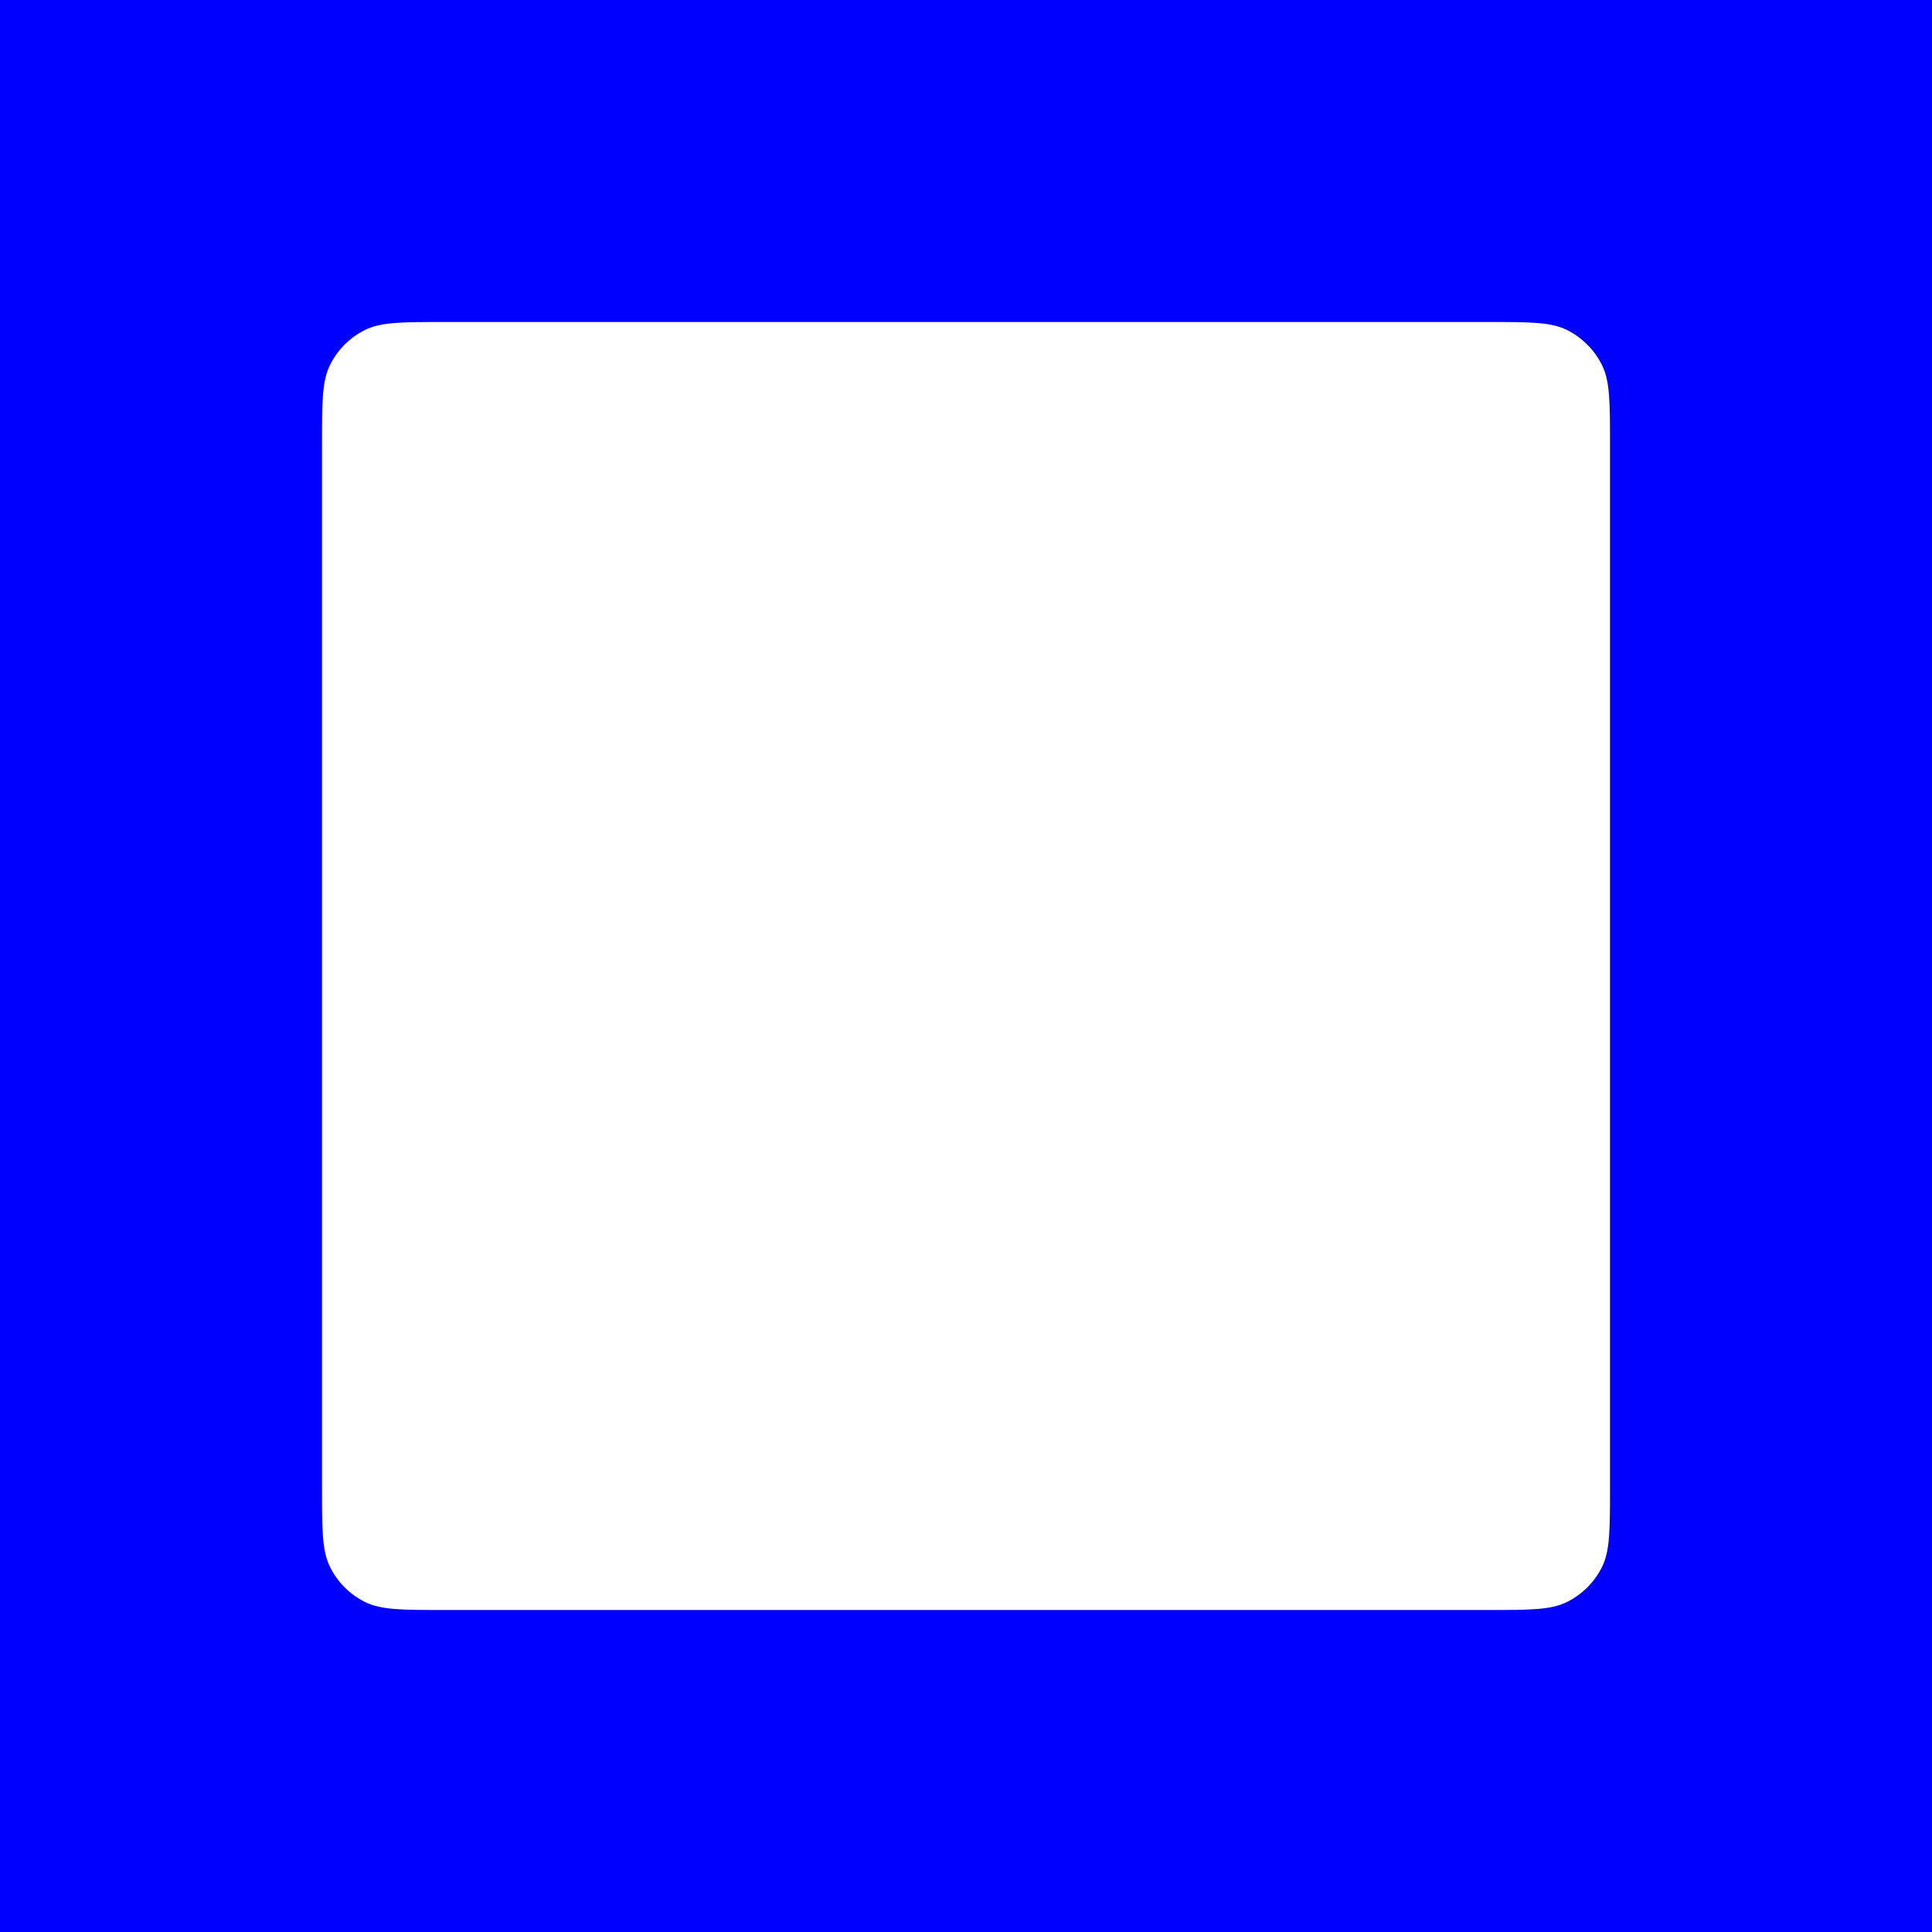
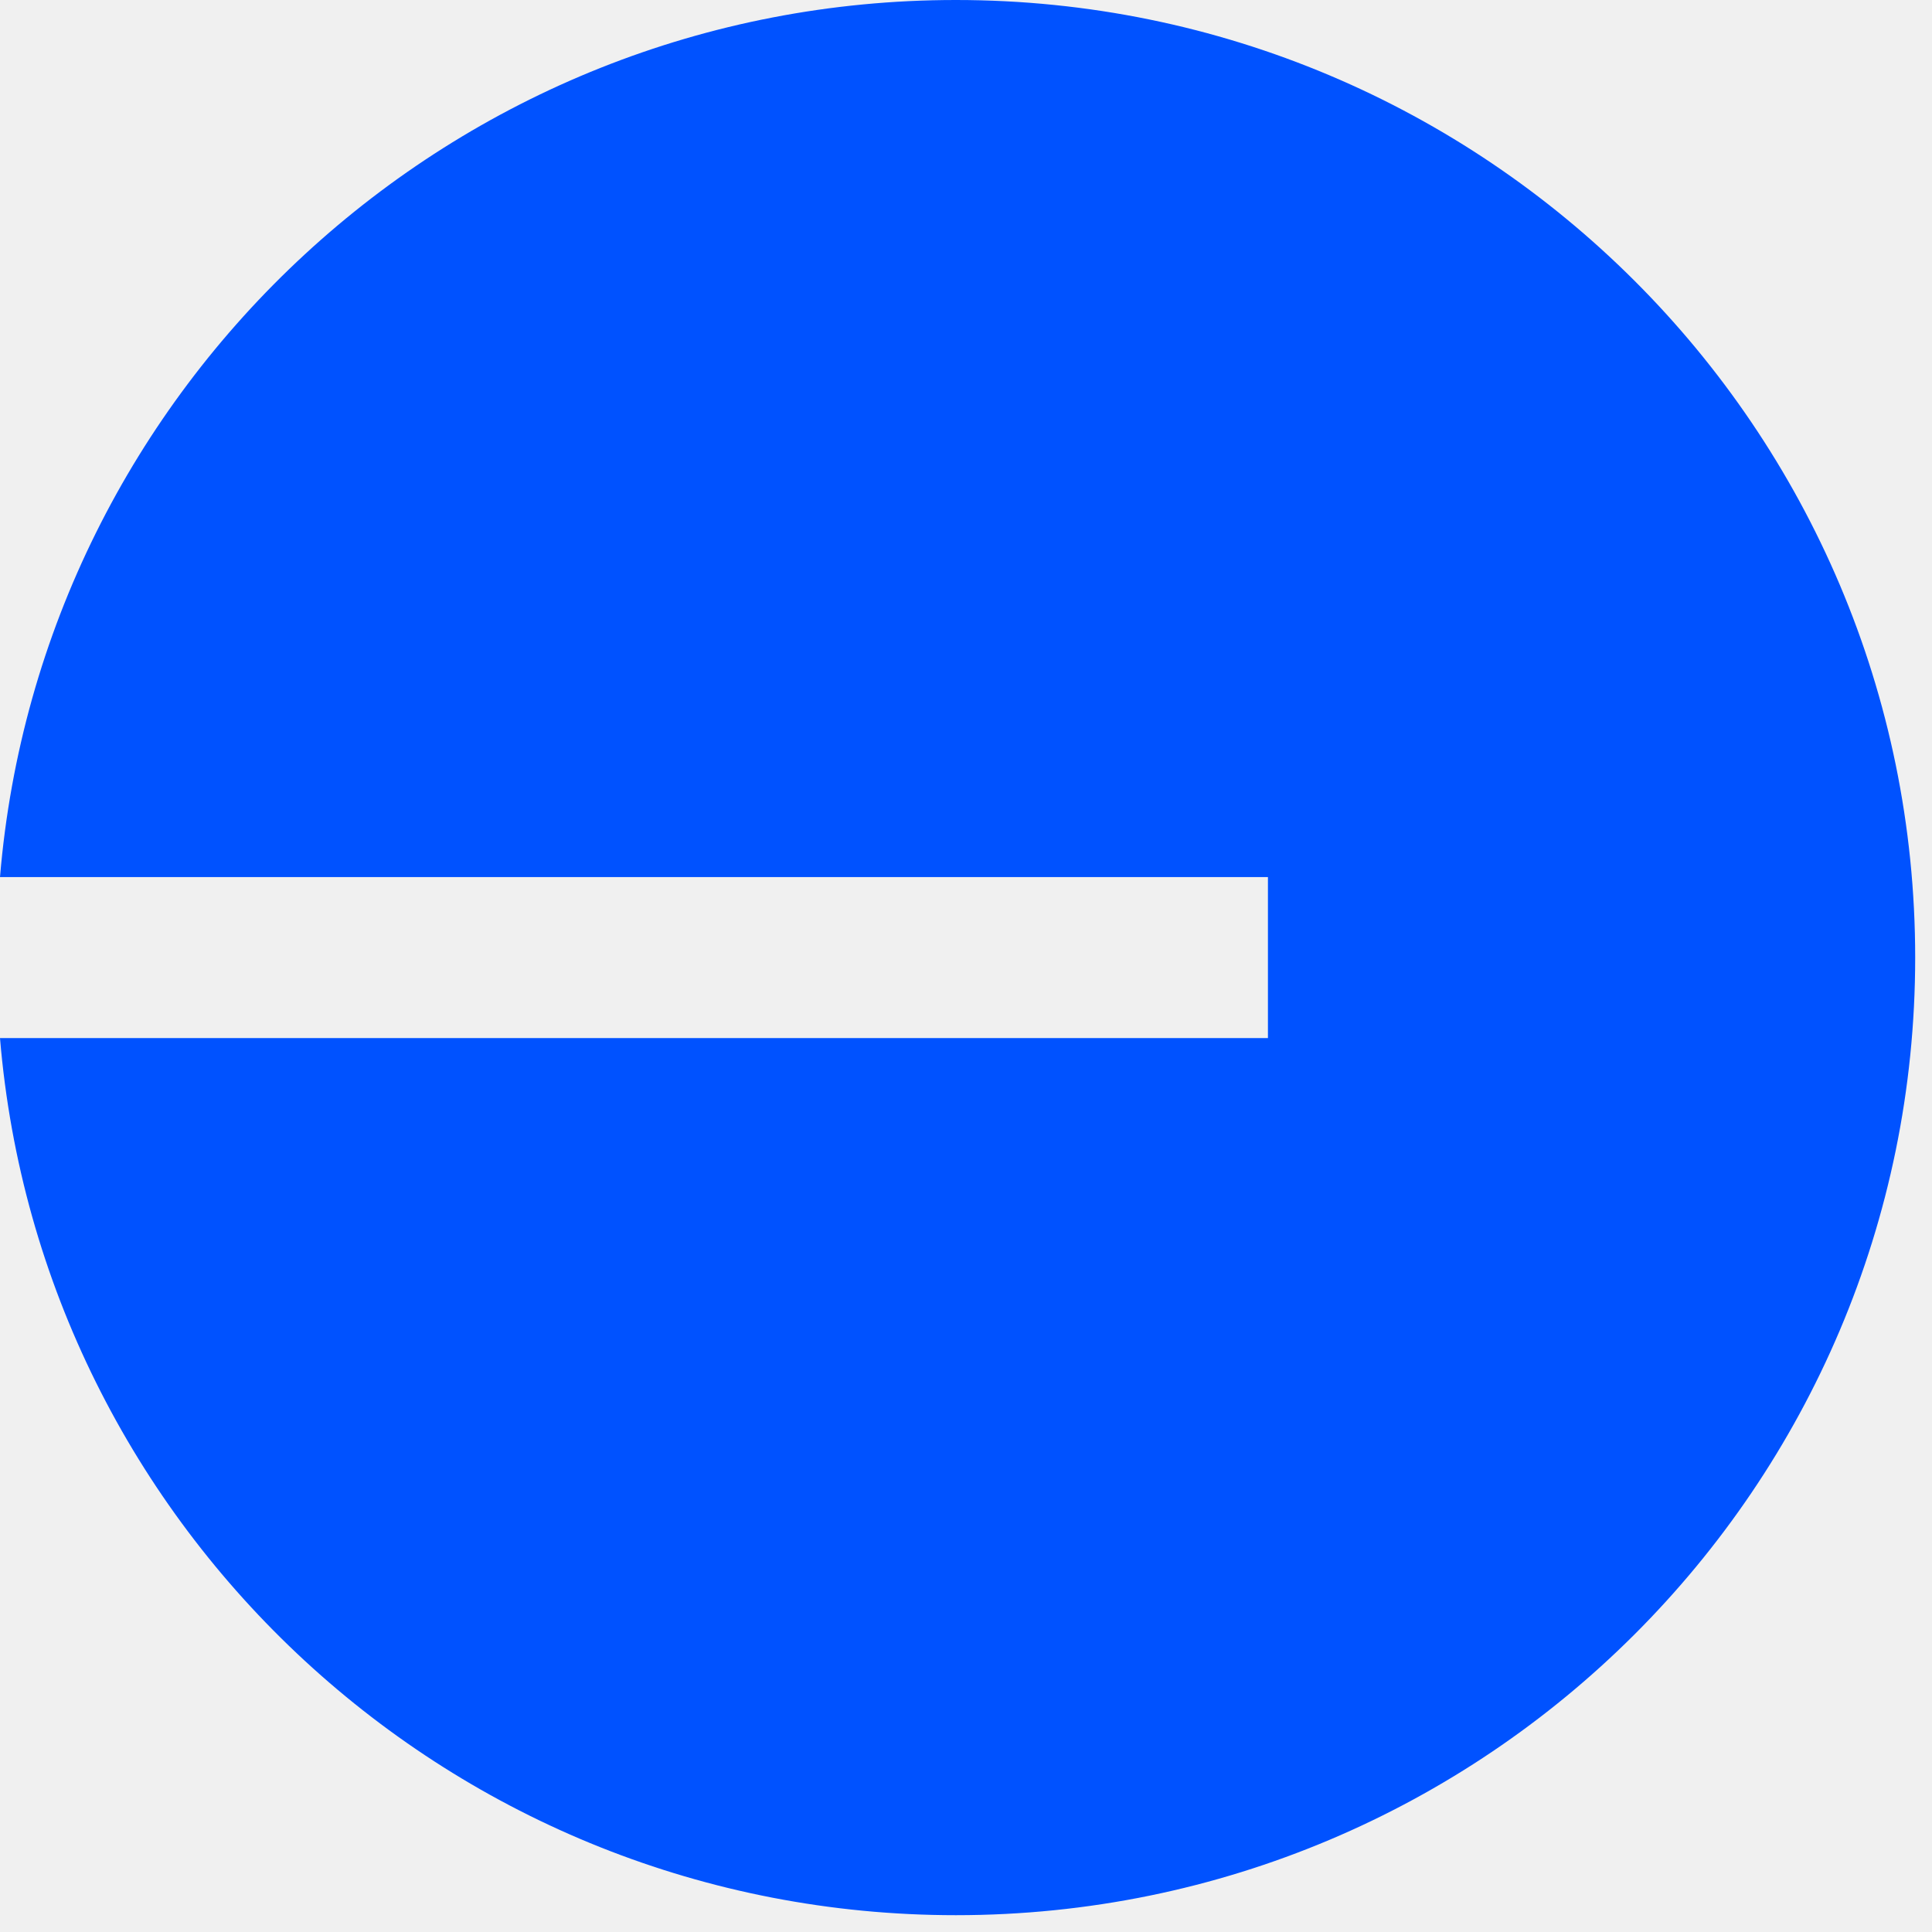
- <svg xmlns="http://www.w3.org/2000/svg" width="24" height="24" fill="none" viewBox="0 0 24 24">
-   <g clip-path="url(#base__a)">
-     <path fill="#00F" d="M24 0H0v24h24z" />
-     <path fill="#fff" d="M4 5.517c0-.52 0-.78.098-.98a.96.96 0 0 1 .44-.44C4.738 4 4.998 4 5.517 4h12.966c.52 0 .78 0 .98.098a.97.97 0 0 1 .439.44c.098.2.098.46.098.979v12.966c0 .52 0 .78-.098.98a.96.96 0 0 1-.44.439c-.2.098-.46.098-.979.098H5.517c-.52 0-.78 0-.98-.098a.96.96 0 0 1-.439-.44C4 19.263 4 19.002 4 18.484z" />
-   </g>
-   <defs>
-     <clipPath id="base__a">
-       <path fill="#fff" d="M0 0h24v24H0z" />
-     </clipPath>
-   </defs>
+ <svg xmlns="http://www.w3.org/2000/svg" width="111" height="111" viewBox="0 0 111 111" fill="none">
+   <path d="M54.921 110.034C85.359 110.034 110.034 85.402 110.034 55.017C110.034 24.632 85.359 0 54.921 0C26.043 0 2.353 22.171 0 50.392H72.847V59.642H0C2.353 87.862 26.043 110.034 54.921 110.034Z" fill="#0052FF" />
</svg>
